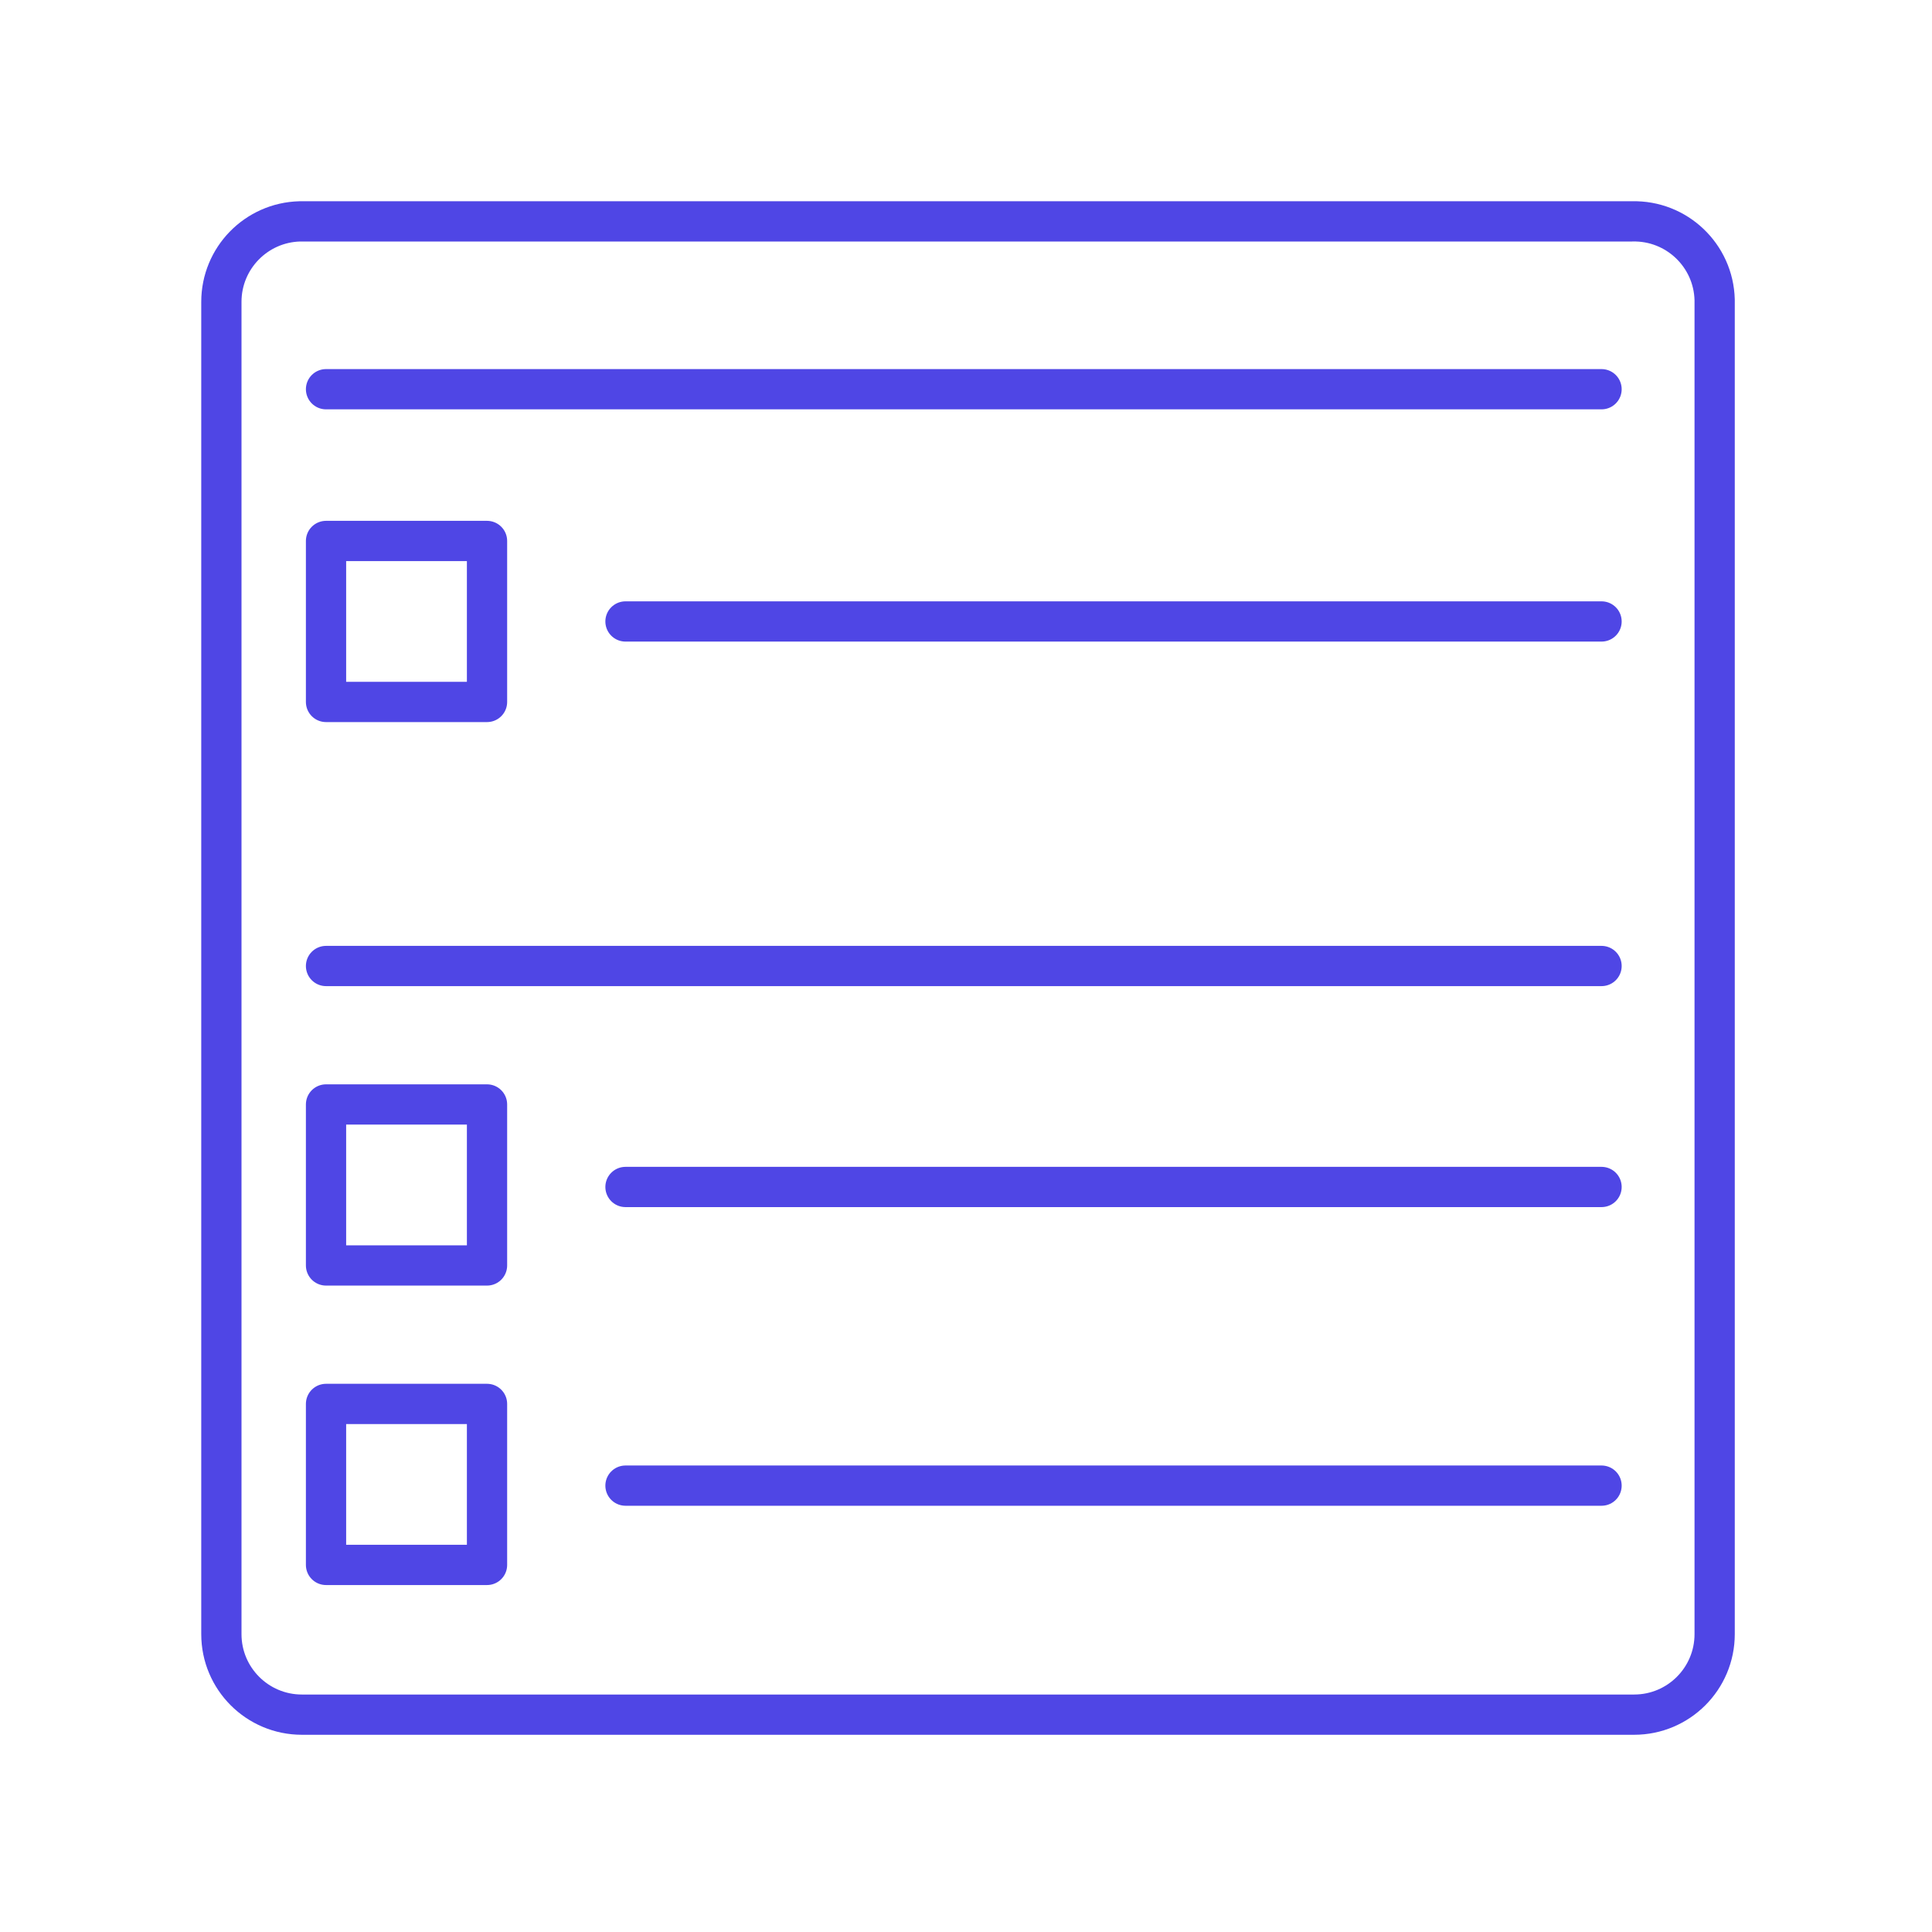
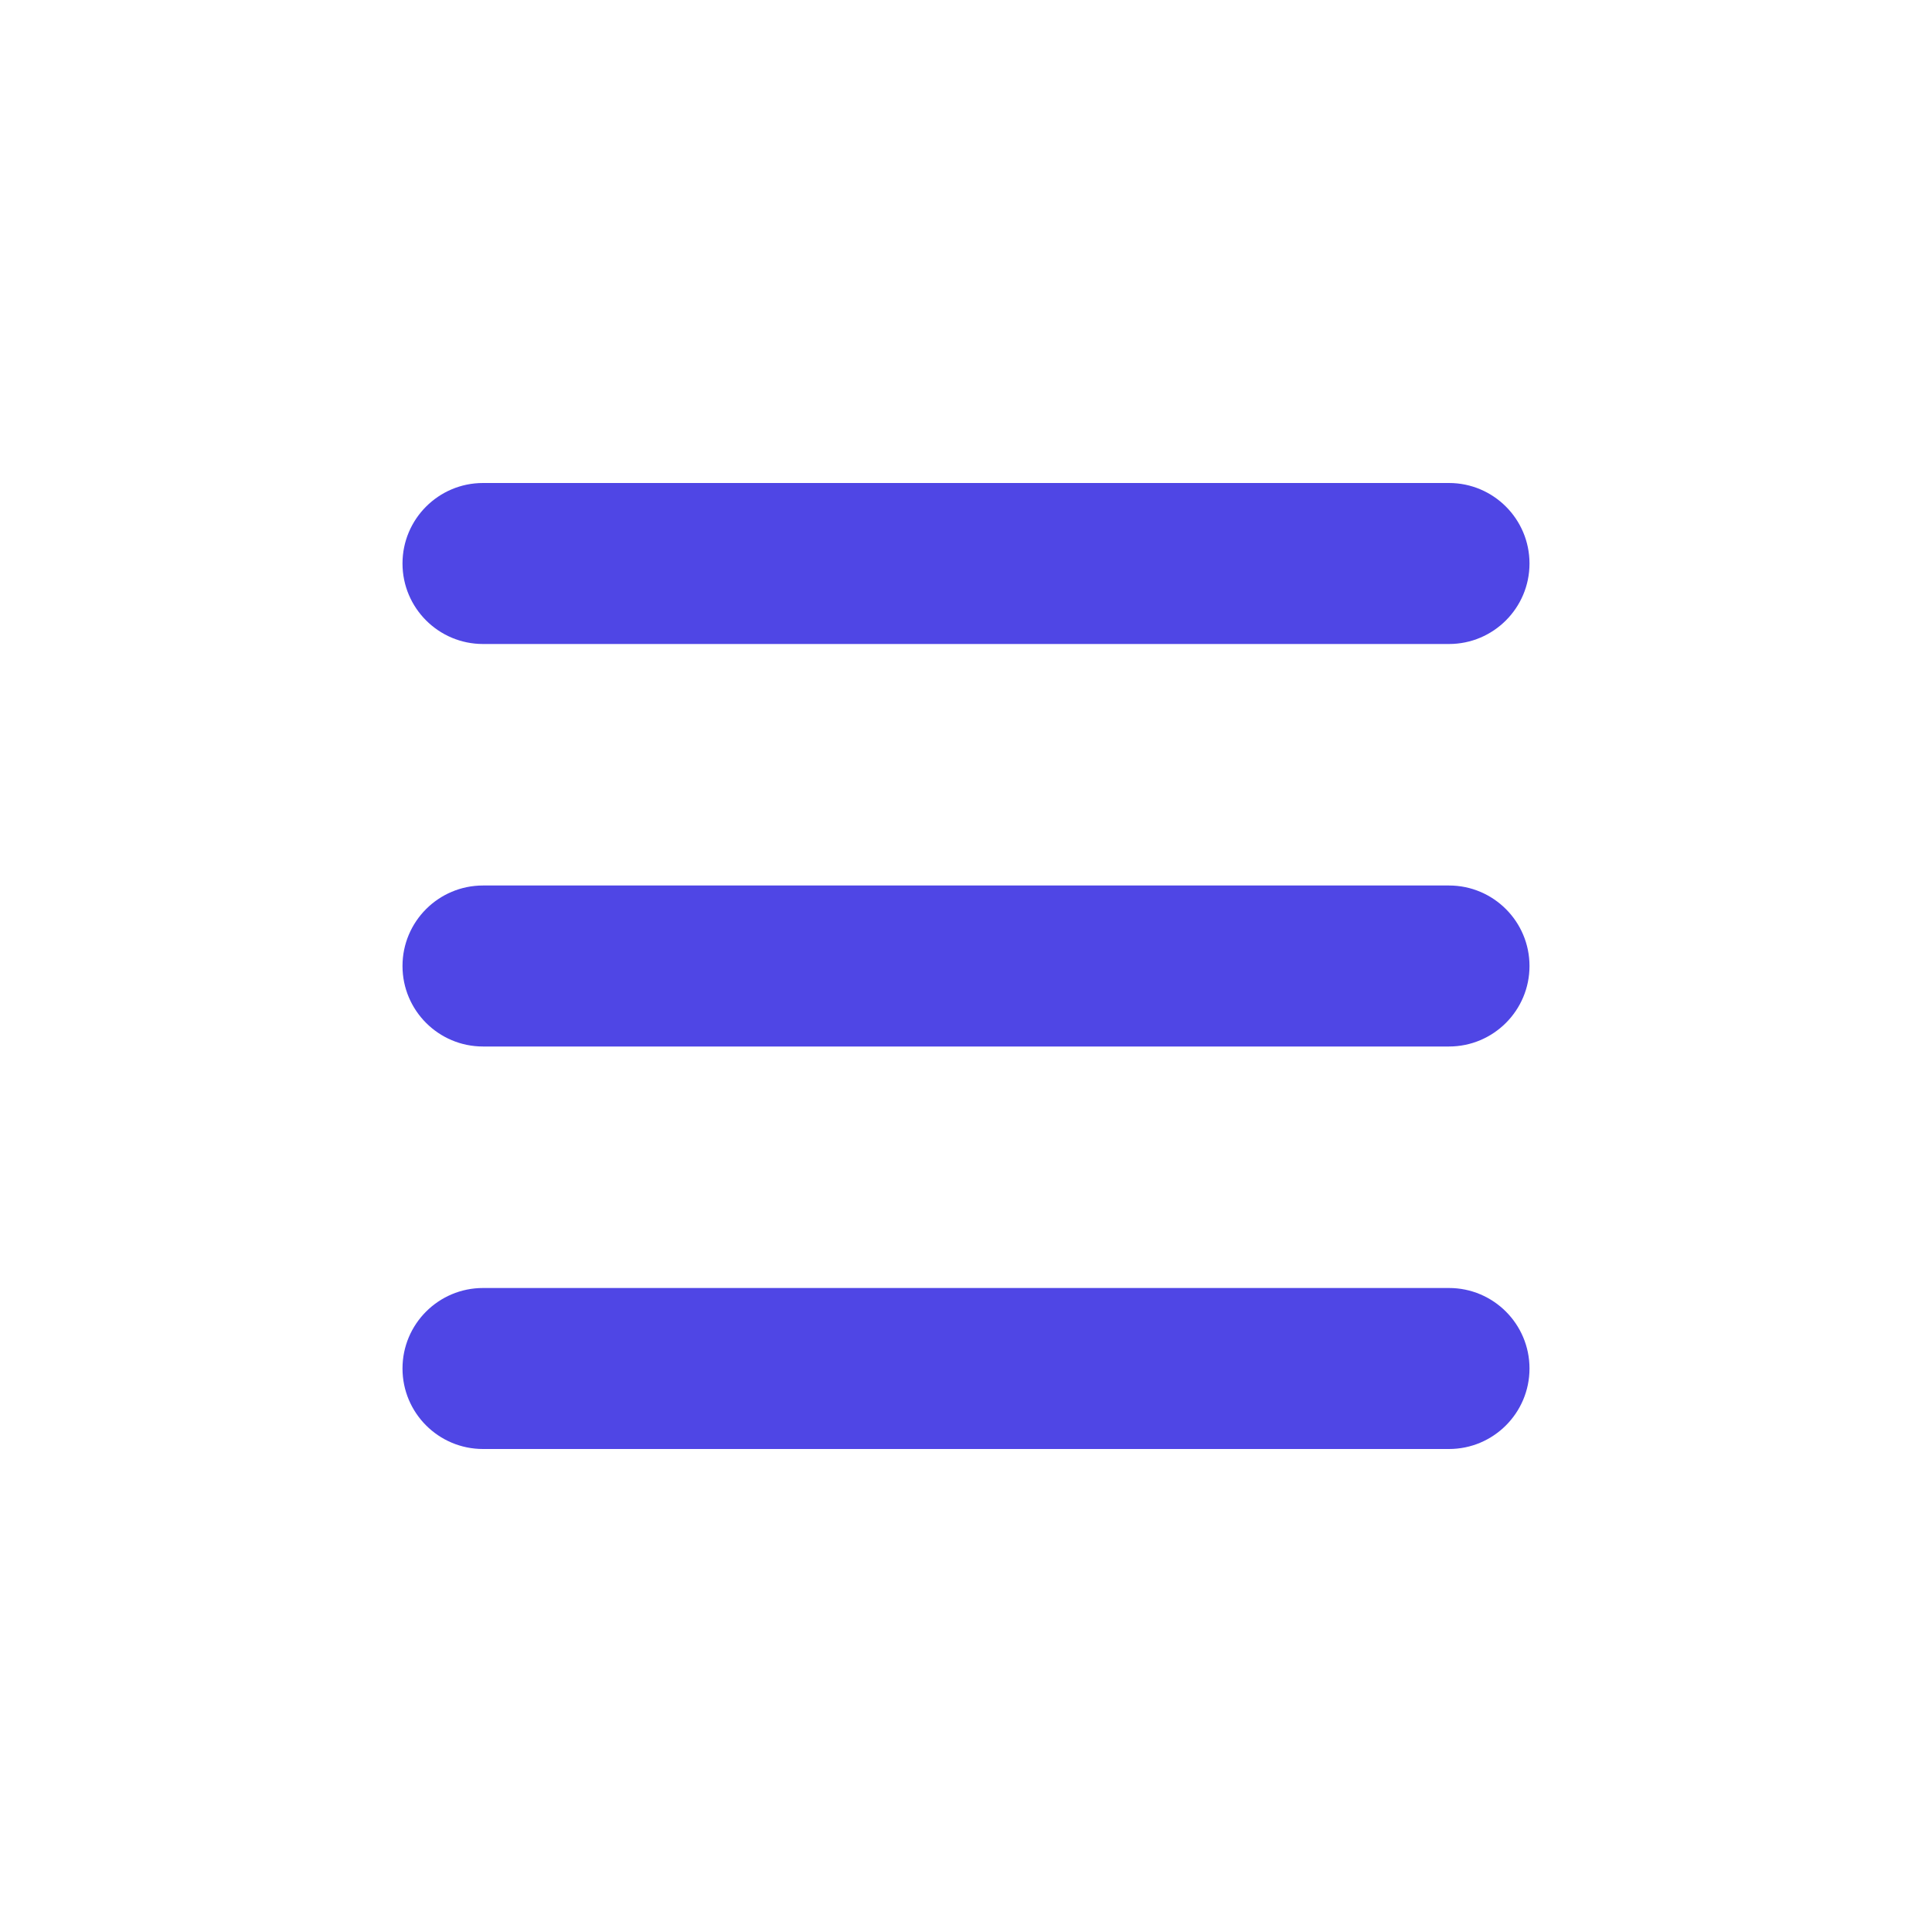
- <svg xmlns="http://www.w3.org/2000/svg" class="h-7 w-7" viewBox="0 0 48 48" id="Layer_2" data-name="Layer 2" fill="#4f46e5" stroke="#4f46e5">
+ <svg xmlns="http://www.w3.org/2000/svg" class="h-7 w-7" viewBox="0 0 24 24" fill="none">
  <g id="SVGRepo_bgCarrier" stroke-width="0" />
  <g id="SVGRepo_tracerCarrier" stroke-linecap="round" stroke-linejoin="round" />
  <g id="SVGRepo_iconCarrier">
-     <defs>
-       <style>
-                 .cls-1 {
-                     fill: none;
-                     stroke: #4f46e5;
-                     stroke-linecap: round;
-                     stroke-linejoin: round;
-                 }
- 
-             </style>
-     </defs>
-     <path class="cls-1" d="M40.55,5.5H7.45a2,2,0,0,0-1.95,2v33.1a2,2,0,0,0,2,2h33.1a2,2,0,0,0,2-2V7.45A2,2,0,0,0,40.55,5.5ZM8.1,13.44h4v4h-4Zm4,18h-4v-4h4Zm-4,3.44h4v4h-4Z" />
-     <line class="cls-1" x1="8.1" y1="9.67" x2="39.79" y2="9.67" />
-     <line class="cls-1" x1="15.54" y1="15.44" x2="39.79" y2="15.44" />
-     <line class="cls-1" x1="15.54" y1="29.49" x2="39.79" y2="29.49" />
-     <line class="cls-1" x1="15.54" y1="36.91" x2="39.79" y2="36.91" />
-     <line class="cls-1" x1="39.79" y1="24" x2="8.1" y2="24" />
+     <path fill-rule="evenodd" clip-rule="evenodd" d="M5 7C5 6.448 5.448 6 6 6H18C18.552 6 19 6.448 19 7C19 7.552 18.552 8 18 8H6C5.448 8 5 7.552 5 7ZM5 12C5 11.448 5.448 11 6 11H18C18.552 11 19 11.448 19 12C19 12.552 18.552 13 18 13H6C5.448 13 5 12.552 5 12ZM5 17C5 16.448 5.448 16 6 16H18C18.552 16 19 16.448 19 17C19 17.552 18.552 18 18 18H6C5.448 18 5 17.552 5 17Z" fill="#4f46e5" />
  </g>
</svg>
